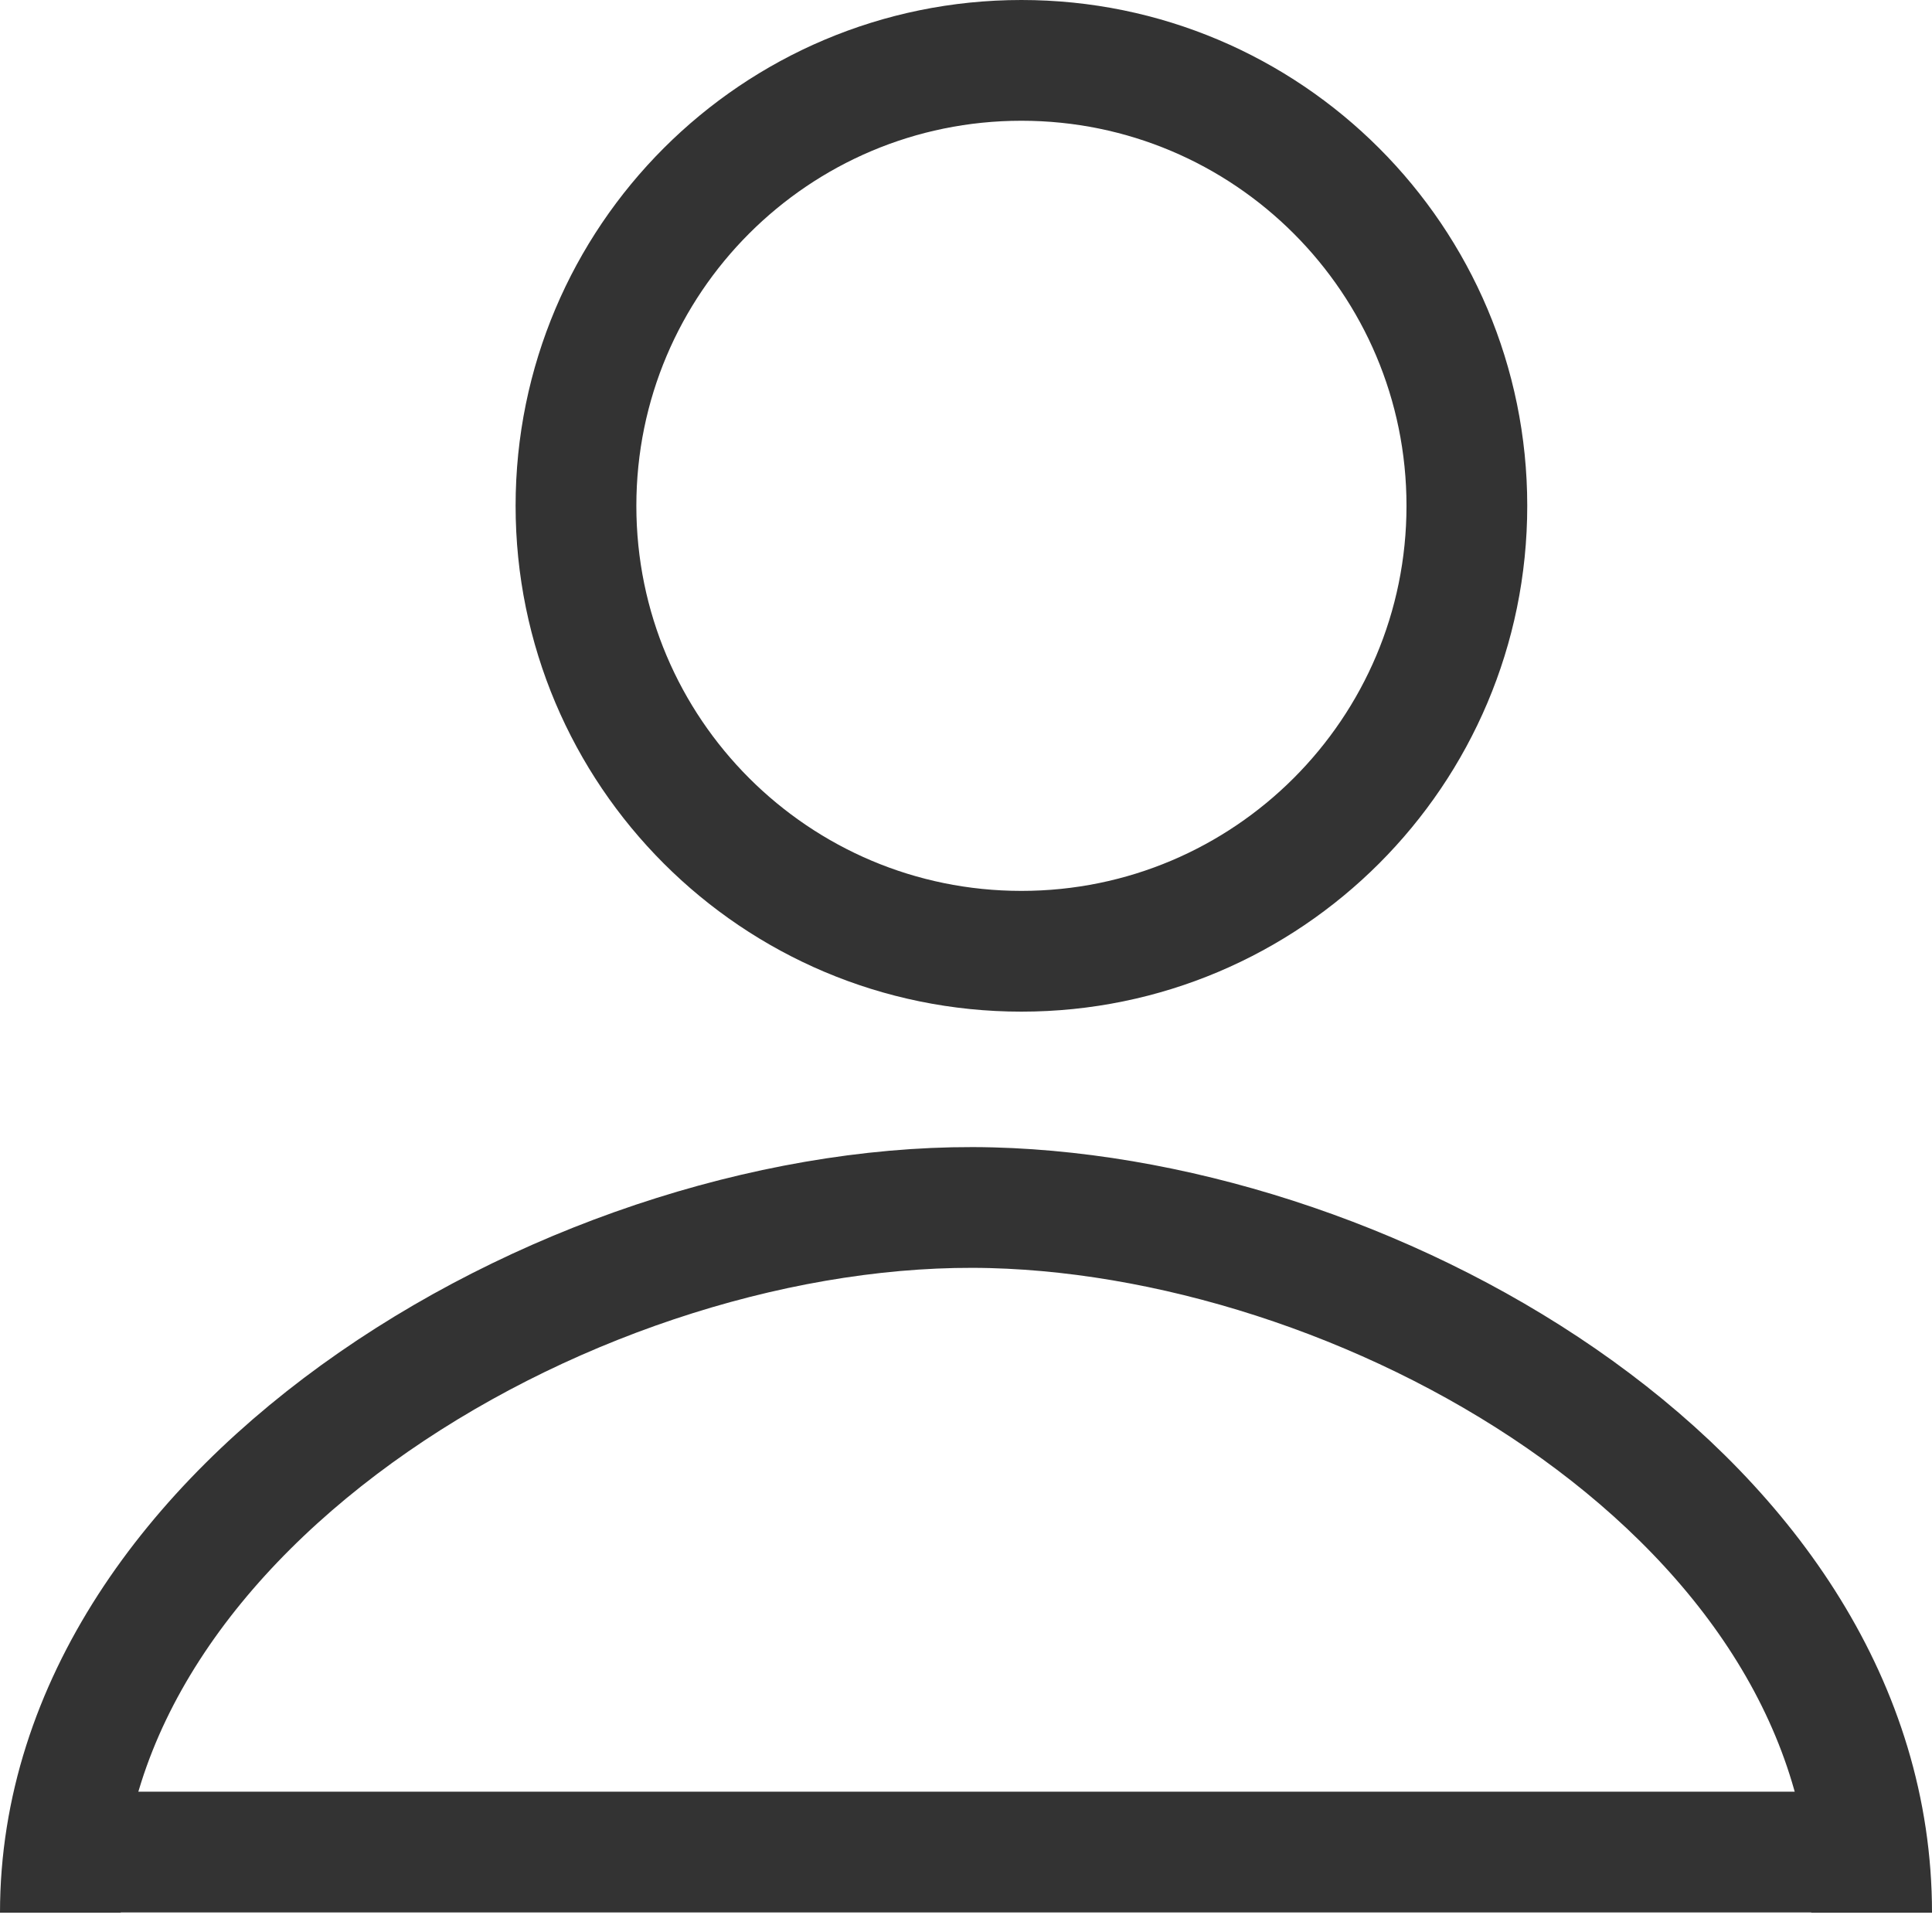
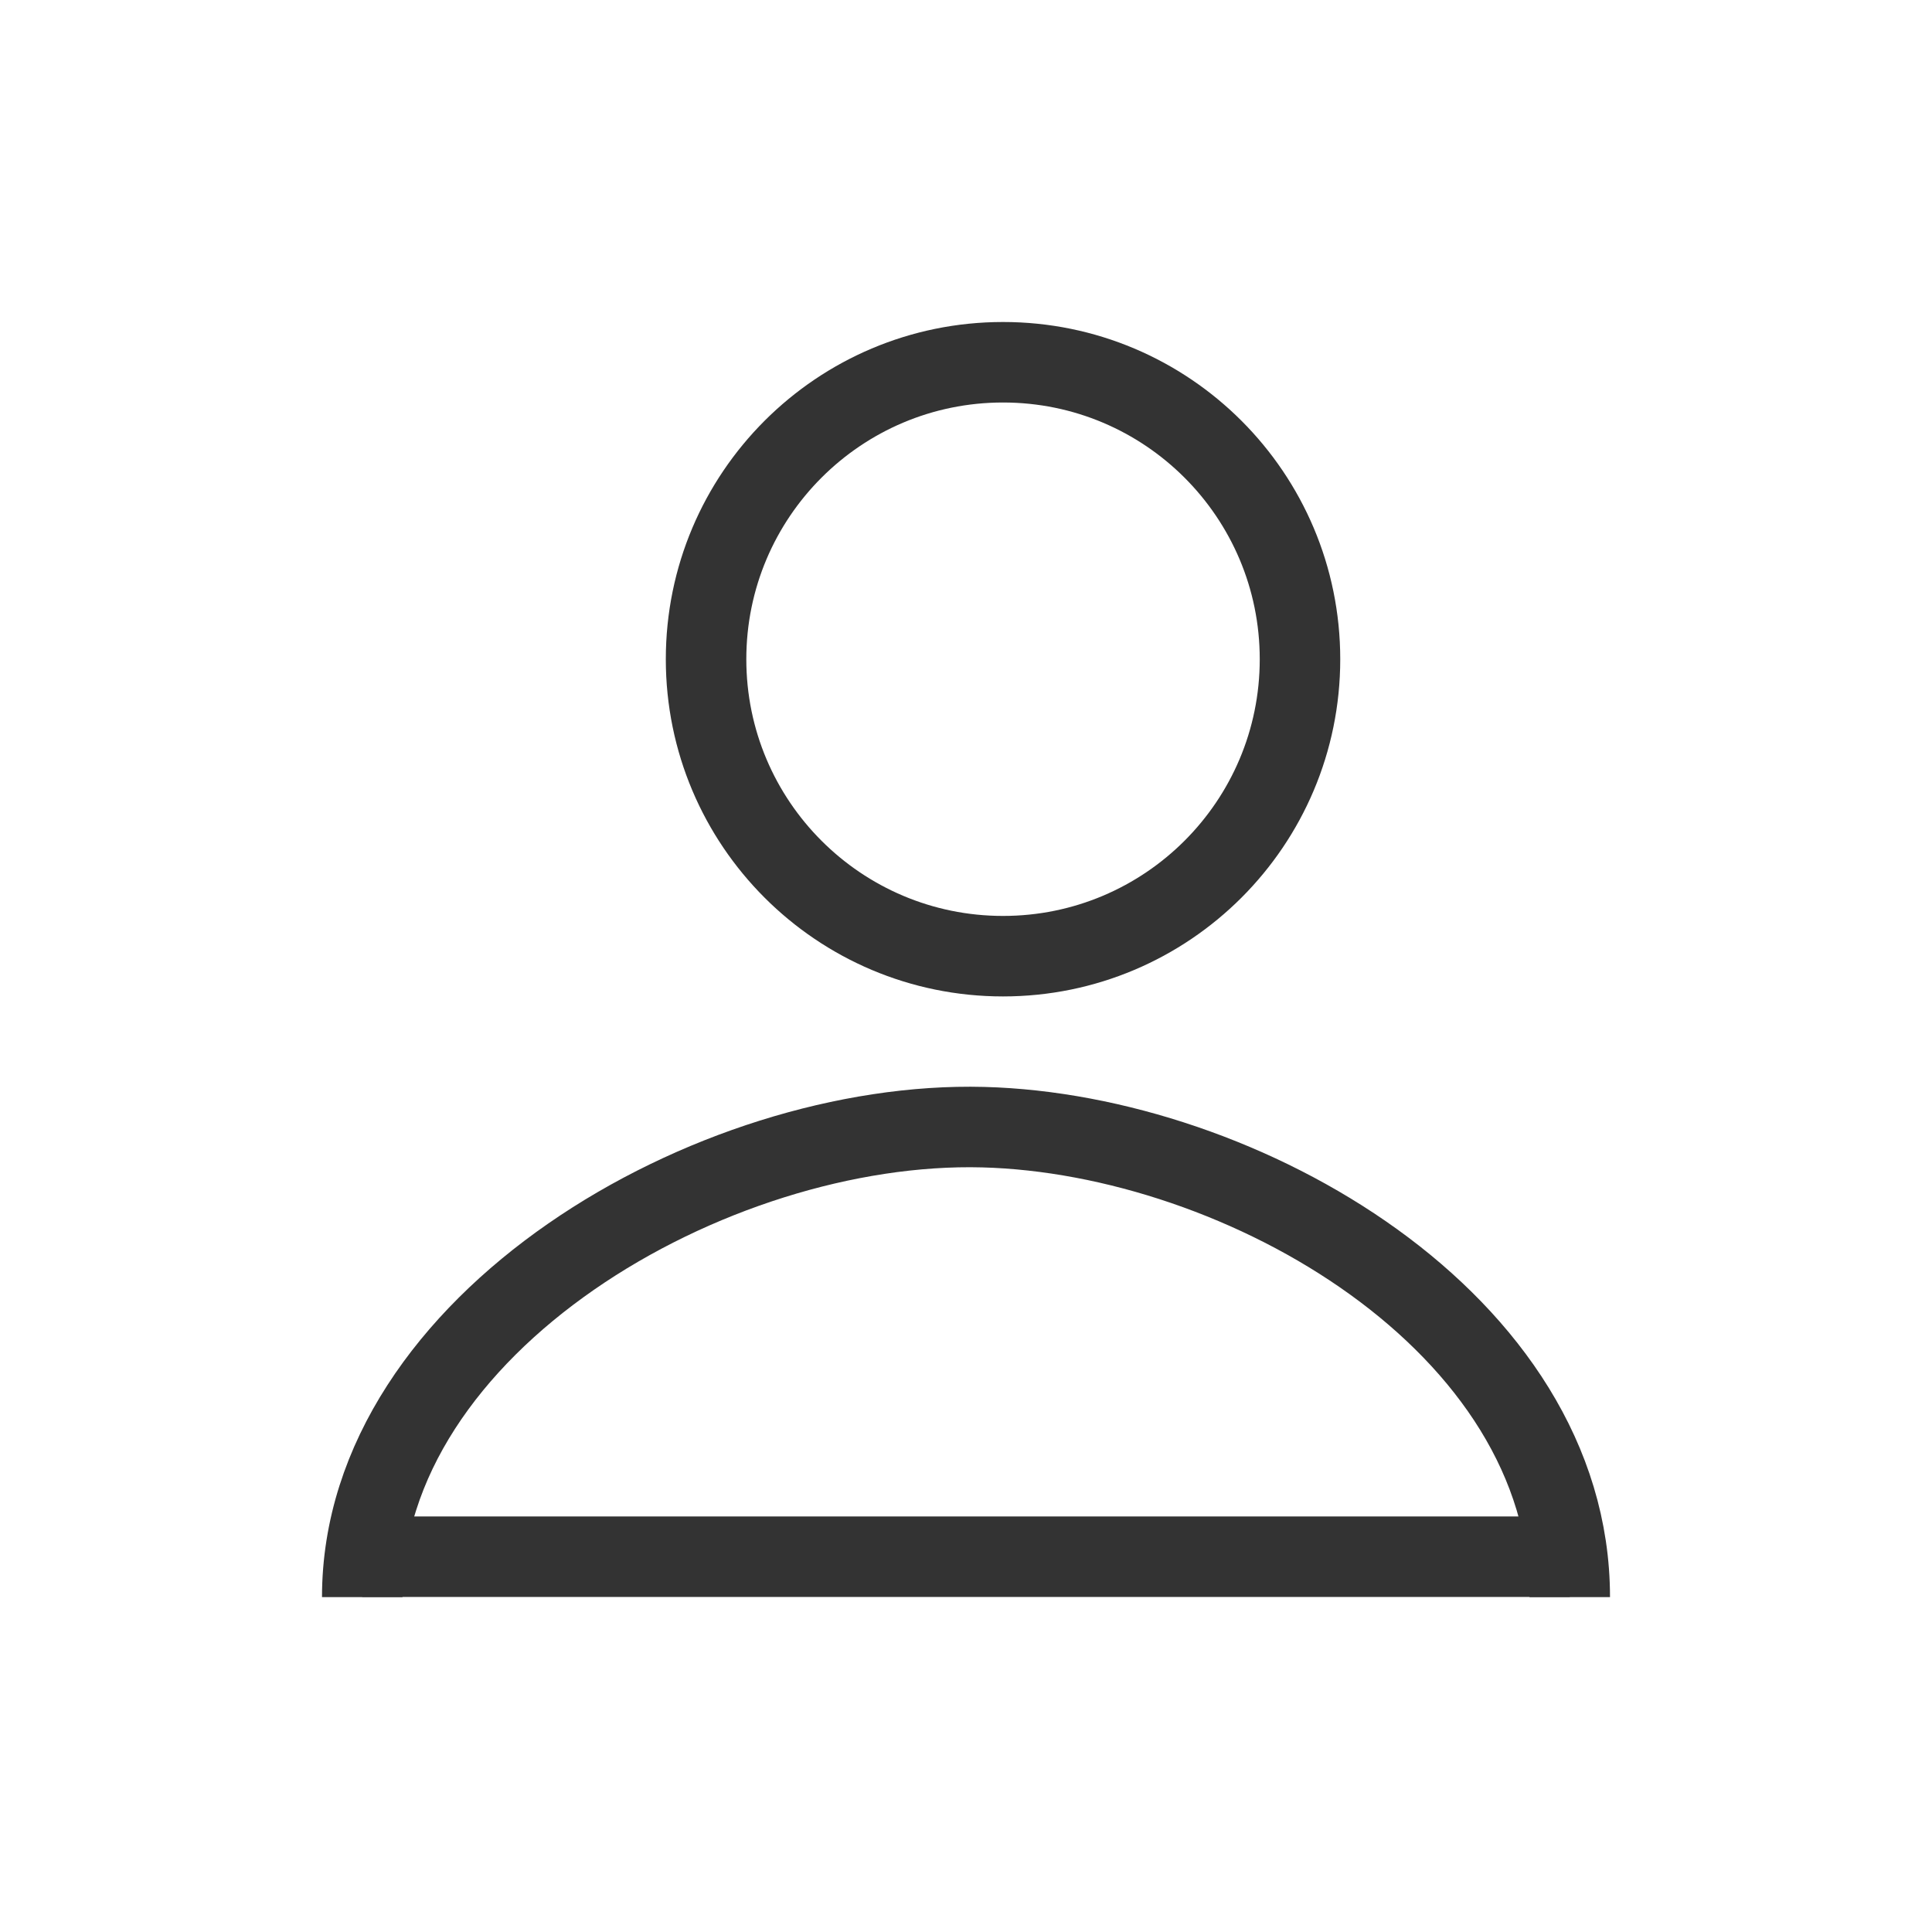
- <svg xmlns="http://www.w3.org/2000/svg" width="16" height="16" viewBox="0 0 16 16" fill="none">
-   <circle cx="8.459" cy="4.189" r="3.689" stroke="#333333" />
-   <path d="M0.5 15.338H15.5" stroke="#333333" />
-   <path d="M0.5 15.84C0.5 12.435 4.847 9.913 8.214 10.002C11.433 10.087 15.5 12.435 15.5 15.84" stroke="#333333" />
+ <svg xmlns="http://www.w3.org/2000/svg" width="24" height="24" viewBox="0 0 24 24" fill="none">
+   <circle cx="12.46" cy="8.189" r="3.689" stroke="#333333" />
+   <path d="M4.5 19.338H19.5" stroke="#333333" />
+   <path d="M4.5 19.84C4.5 16.435 8.847 13.913 12.214 14.002C15.433 14.087 19.5 16.435 19.5 19.84" stroke="#333333" />
</svg>
